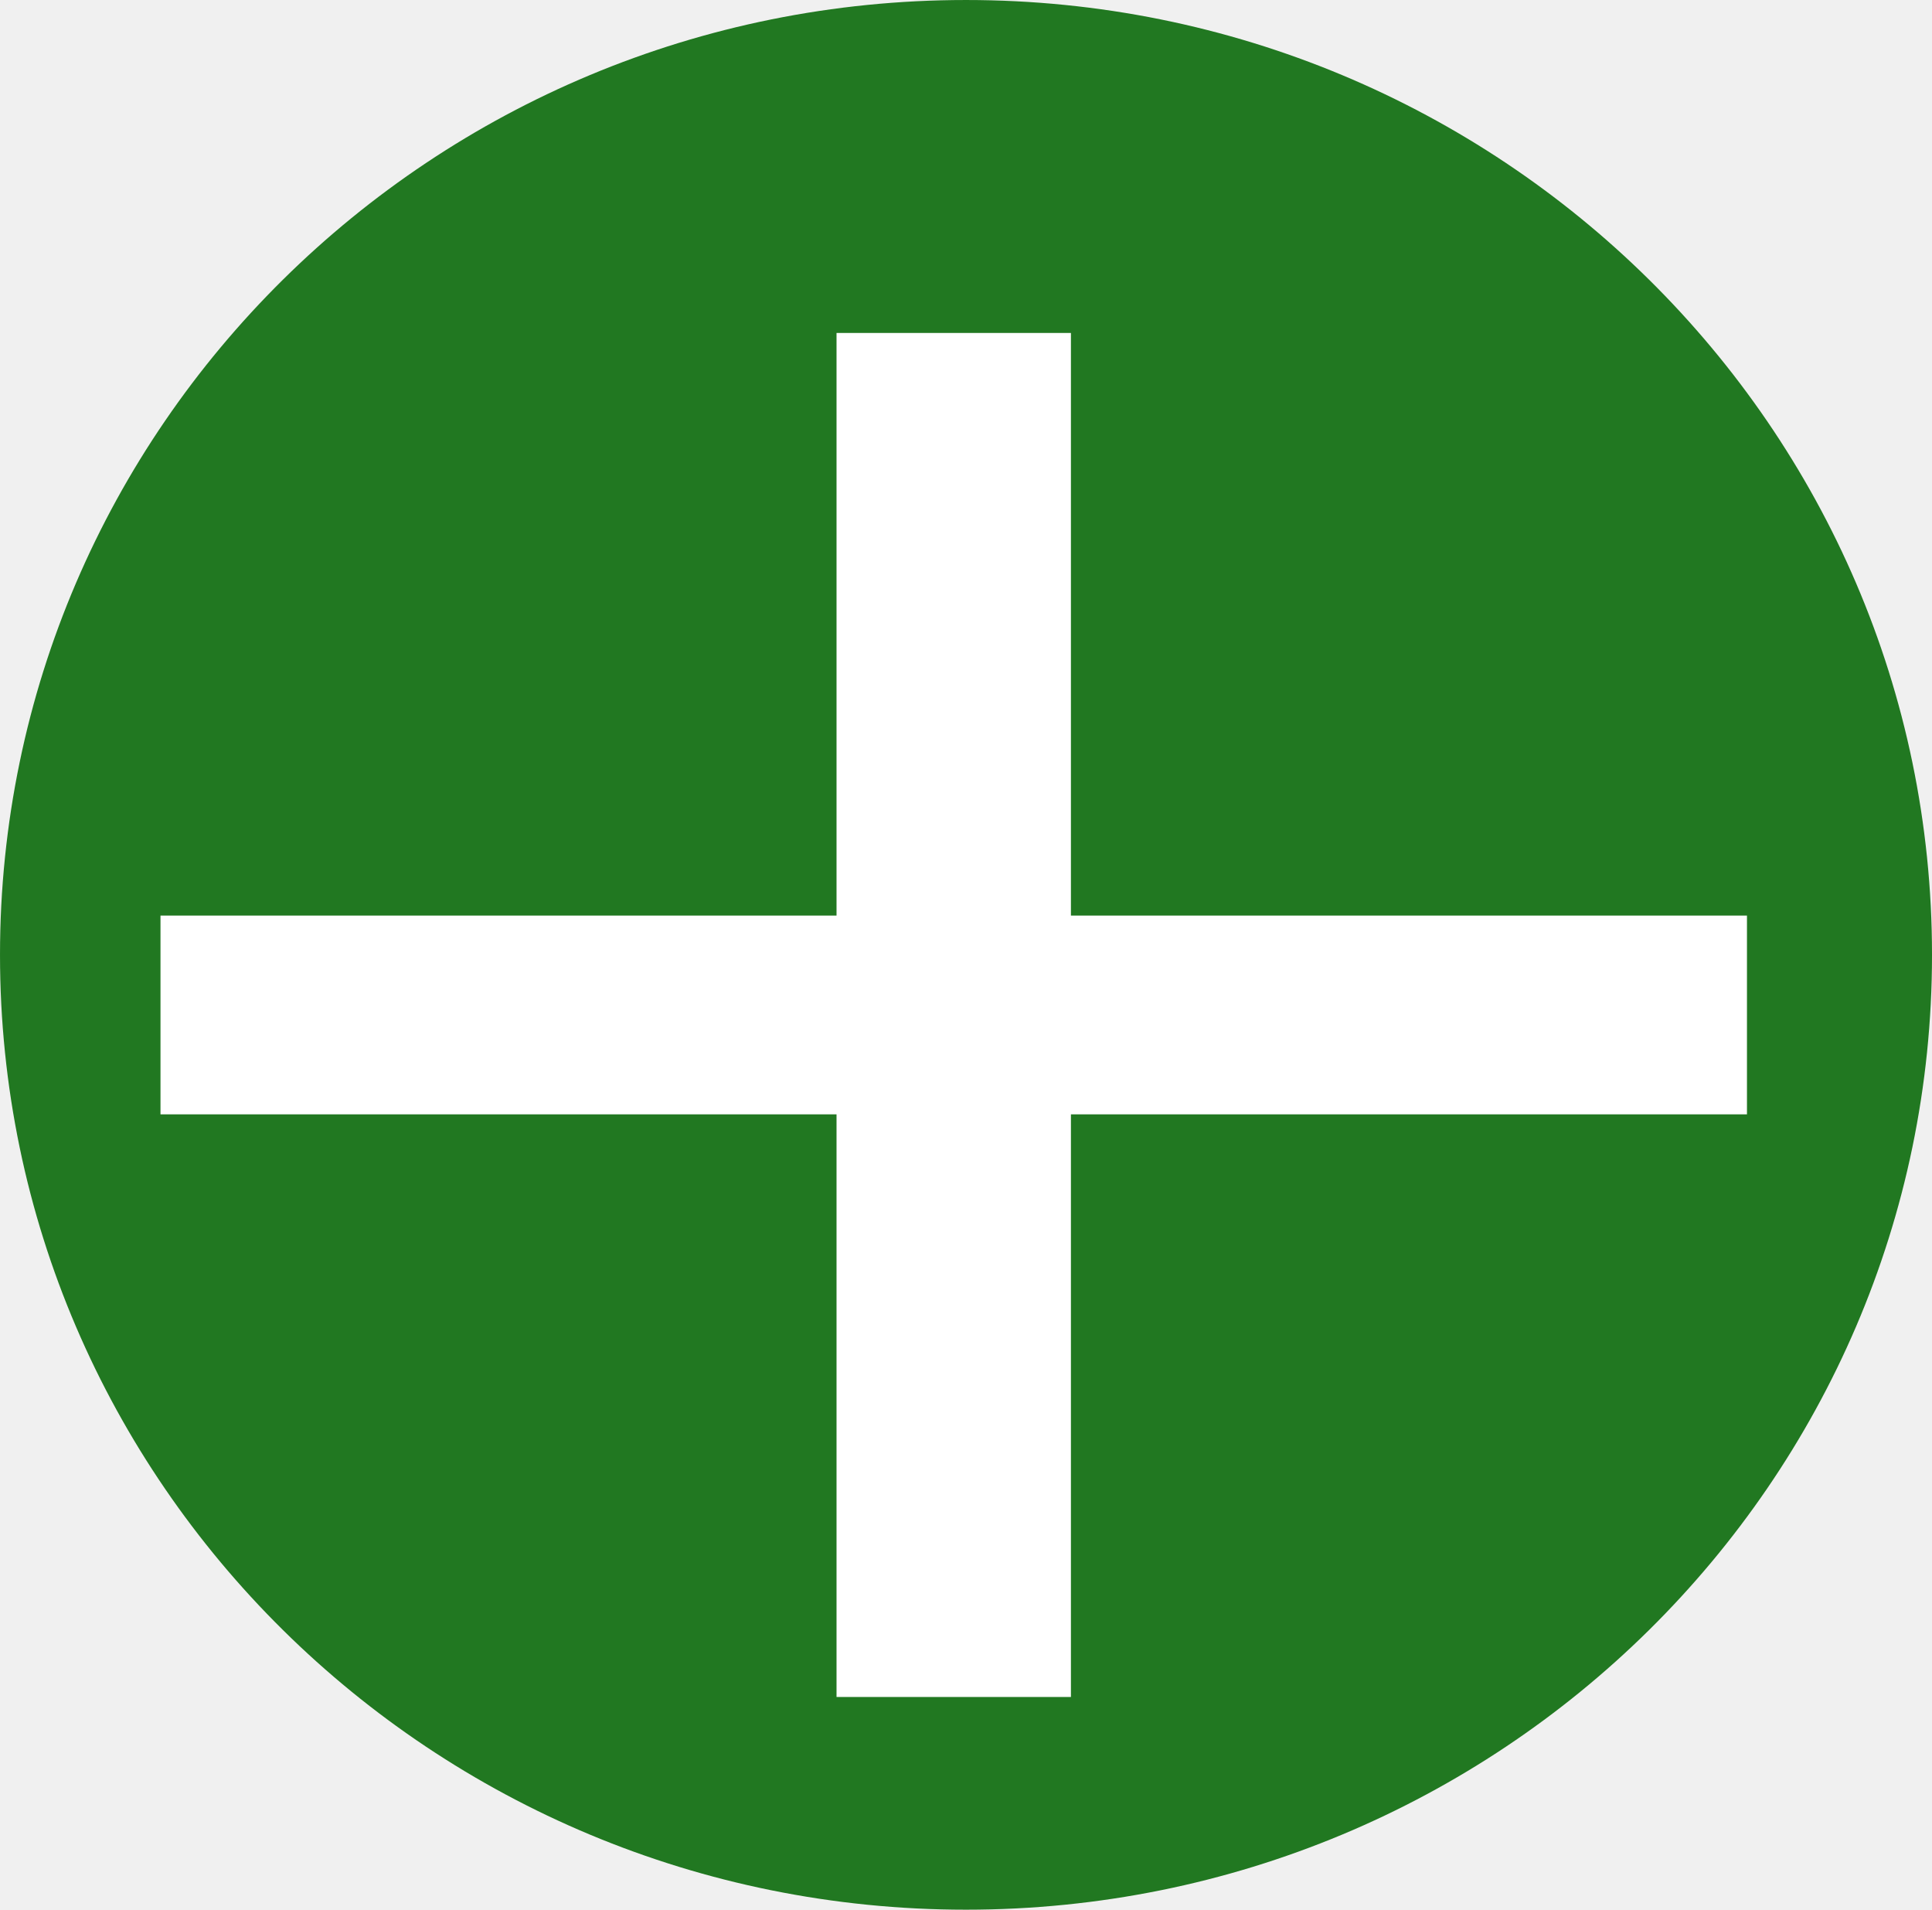
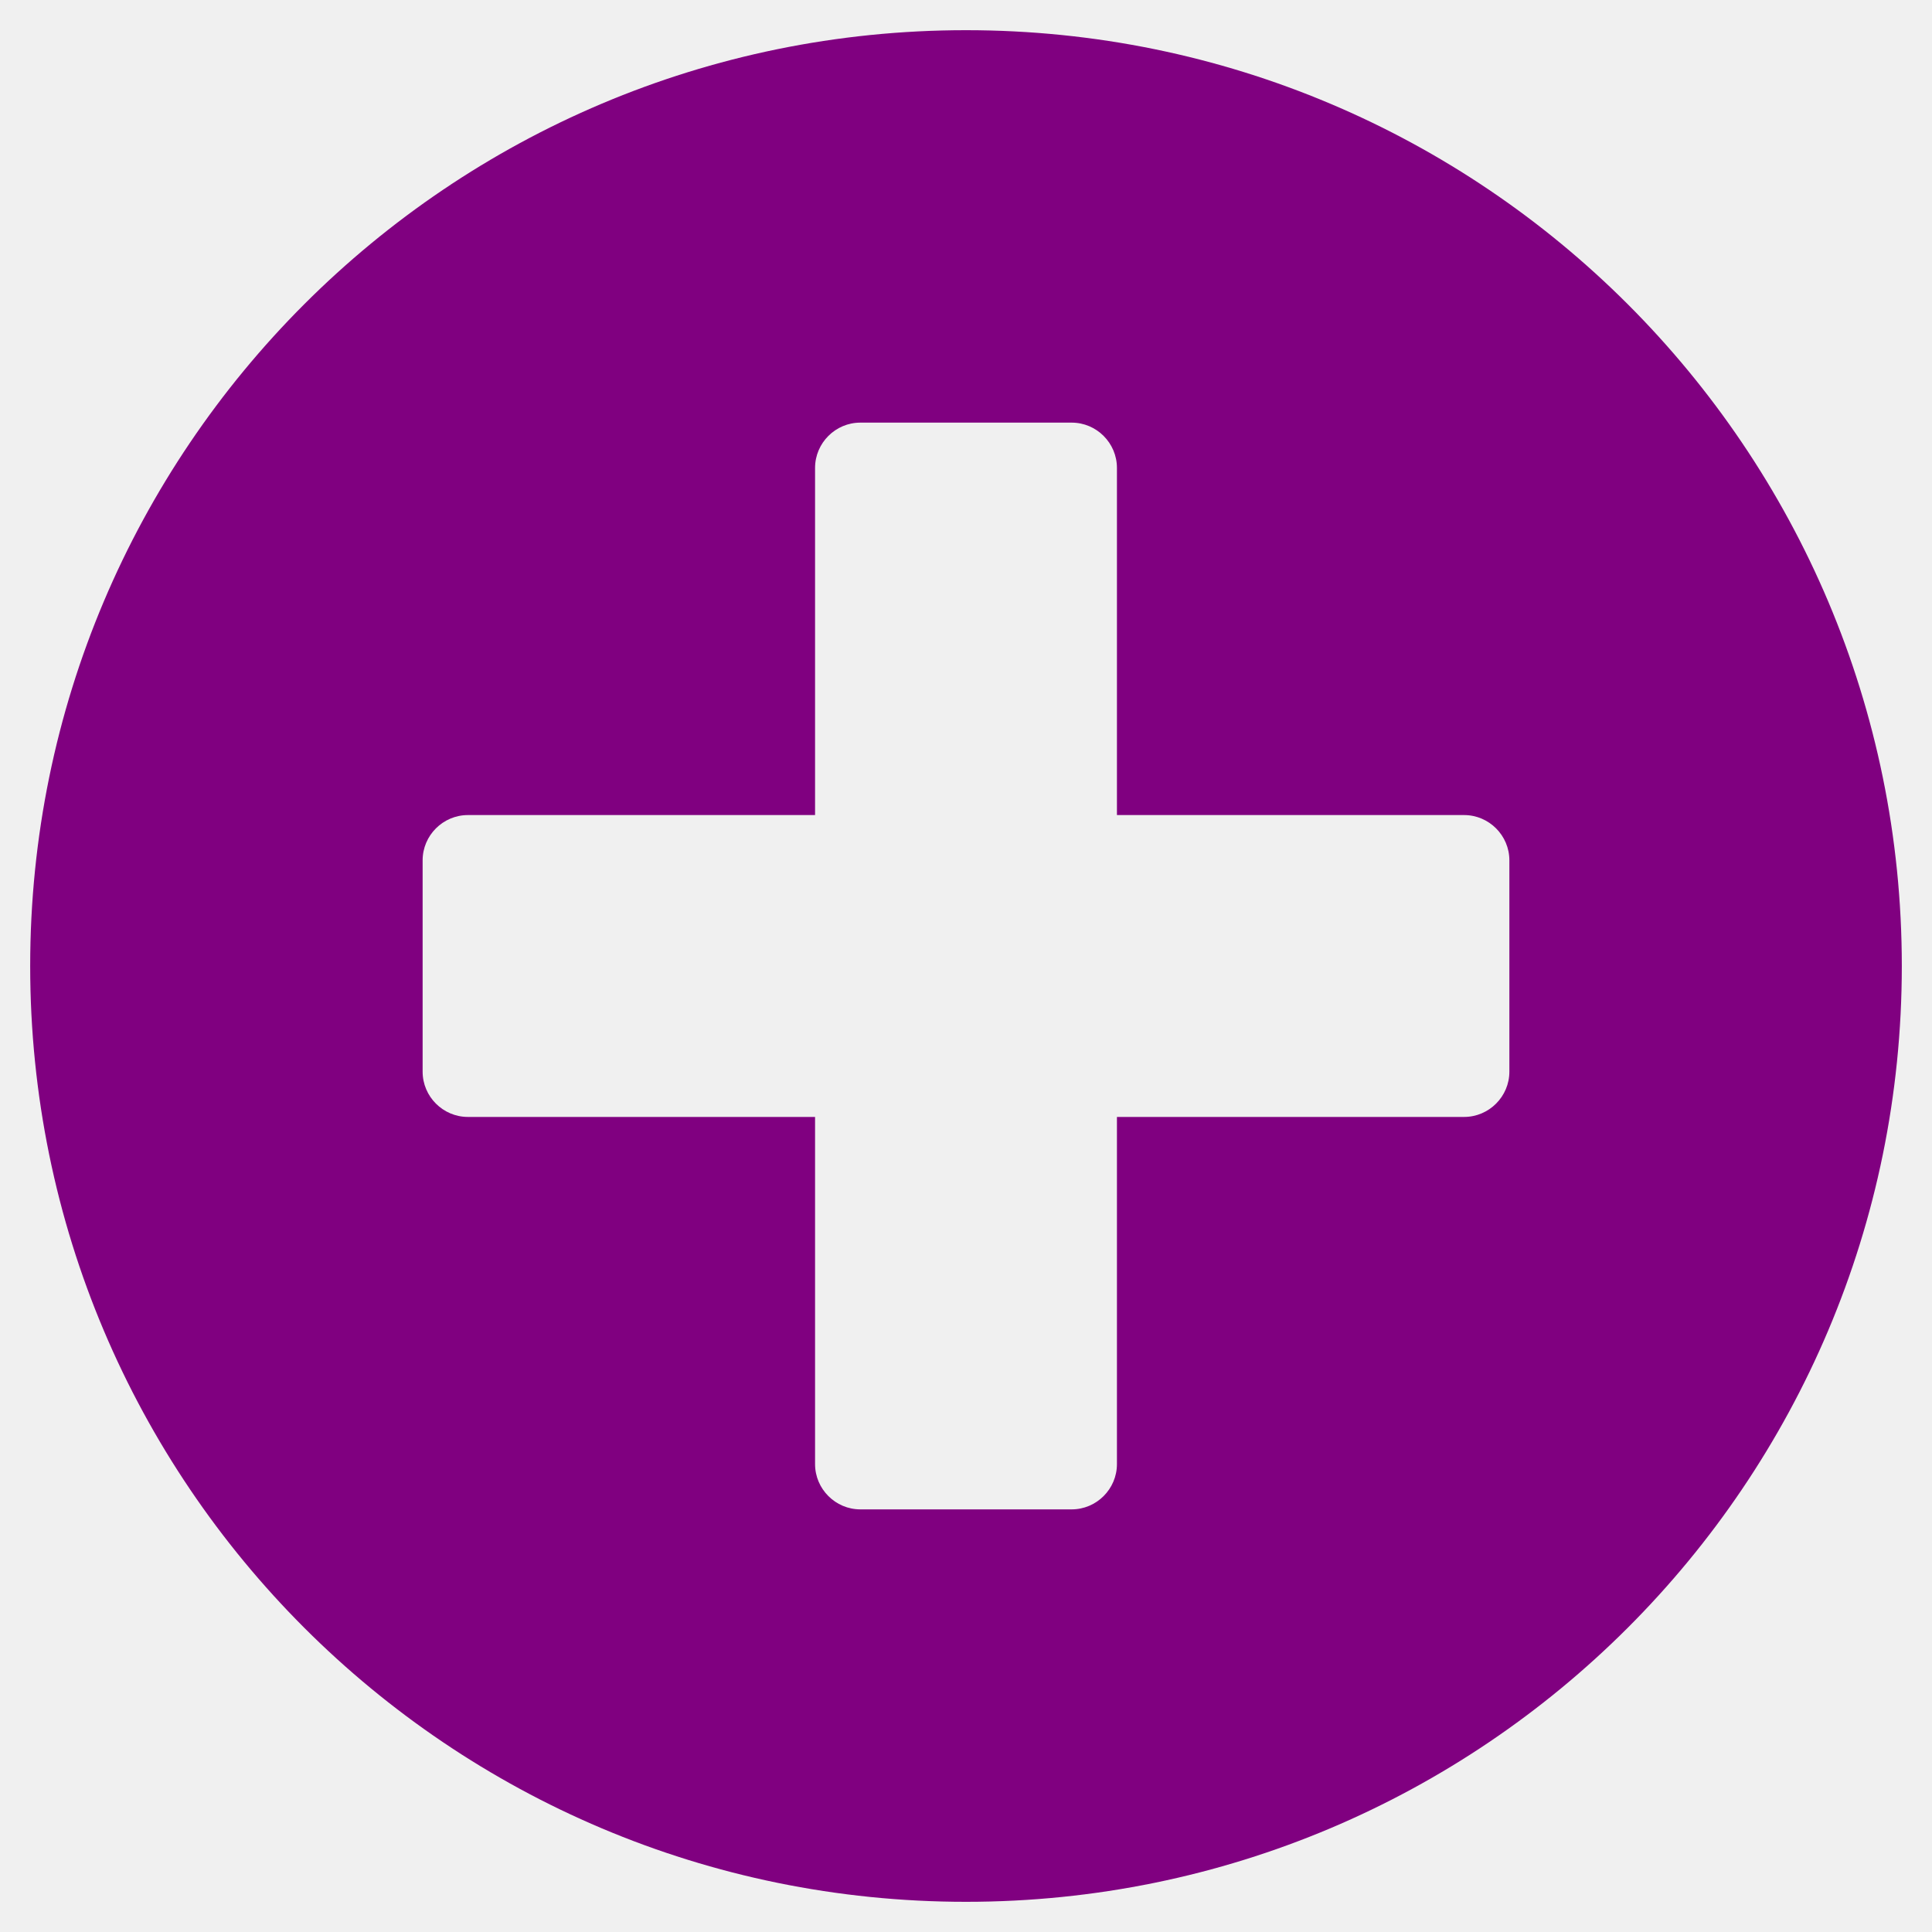
- <svg xmlns="http://www.w3.org/2000/svg" width="100%" height="100%" viewBox="0 0 121.37 119.942" version="1.1" id="svg5">
-   <defs id="defs2">
-     <rect x="261.4" y="373.02" width="393.055" height="75.367" id="rect34534" />
-     <rect x="212.746" y="323.411" width="332.952" height="287.159" id="rect25310" />
-     <rect x="281.979" y="327.851" width="263.091" height="284.677" id="rect6661" />
-   </defs>
-   <g id="layer1" style="display:inline" transform="translate(-42.83654,-66.39663)">
-     <ellipse style="fill:#217821;stroke:none;stroke-width:1" id="path936" cx="103.522" cy="126.368" rx="60.685" ry="59.971" />
-   </g>
-   <g id="layer3" transform="translate(-42.83654,-66.39663)">
-     <text xml:space="preserve" transform="matrix(1.068423,0,0,0.9119927,-184.4007,-264.3031)" id="text25308" style="font-style:normal;font-variant:normal;font-weight:normal;font-stretch:normal;font-size:192px;line-height:1.25;font-family:Arial;-inkscape-font-specification:Arial;white-space:pre;shape-inside:url(#rect25310);fill:#ffffff">
-       <tspan x="212.746" y="496.357" id="tspan1034">+</tspan>
-     </text>
-     <text xml:space="preserve" transform="scale(0.2645833)" id="text34532" style="font-style:italic;font-size:74.667px;line-height:1.25;font-family:Arial;-inkscape-font-specification:'Arial Italic';white-space:pre;shape-inside:url(#rect34534)" />
-   </g>
+ <svg xmlns="http://www.w3.org/2000/svg" aria-hidden="true" role="img" viewBox="0 0 512 512" fill="purple">
+   <path d="M256 8C119 8 8 119 8 256s111 248 248 248 248-111 248-248S393 8 256 8zm144 276c0 6.6-5.4 12-12 12h-92v92c0 6.6-5.4 12-12 12h-56c-6.6 0-12-5.4-12-12v-92h-92c-6.6 0-12-5.4-12-12v-56c0-6.6 5.4-12 12-12h92v-92c0-6.6 5.4-12 12-12h56c6.6 0 12 5.4 12 12v92h92c6.6 0 12 5.4 12 12v56z" />
</svg>
